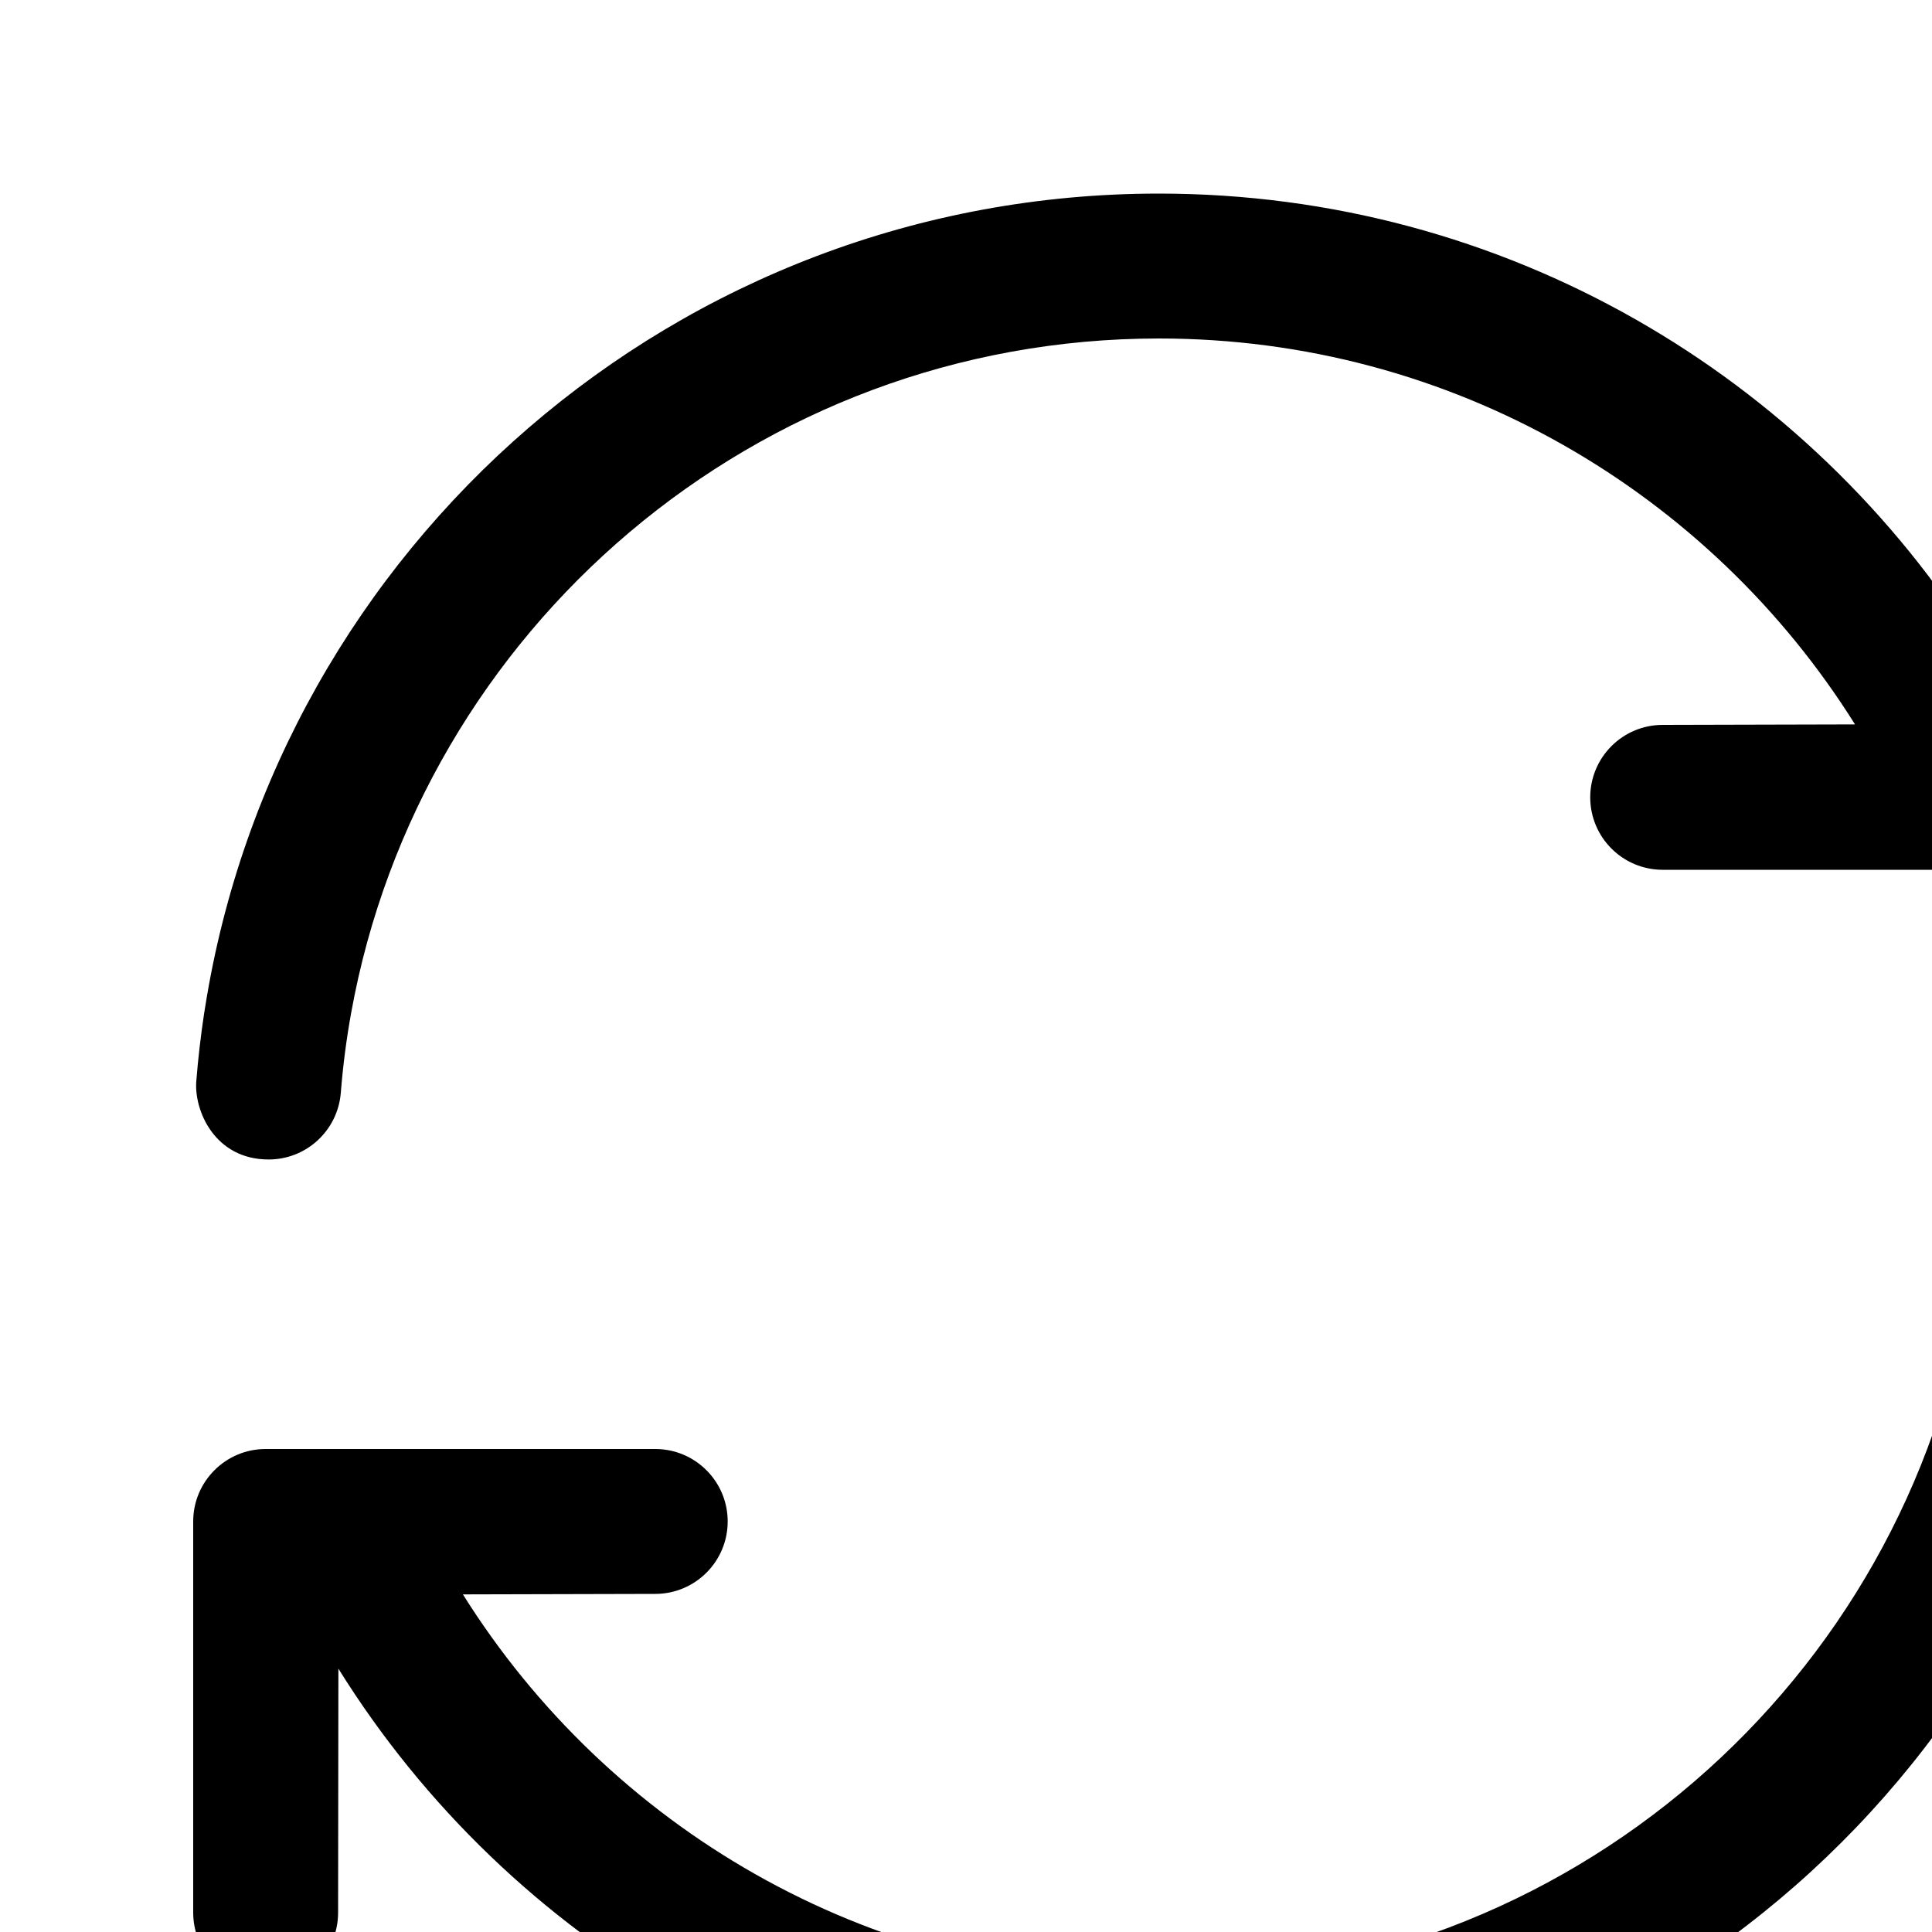
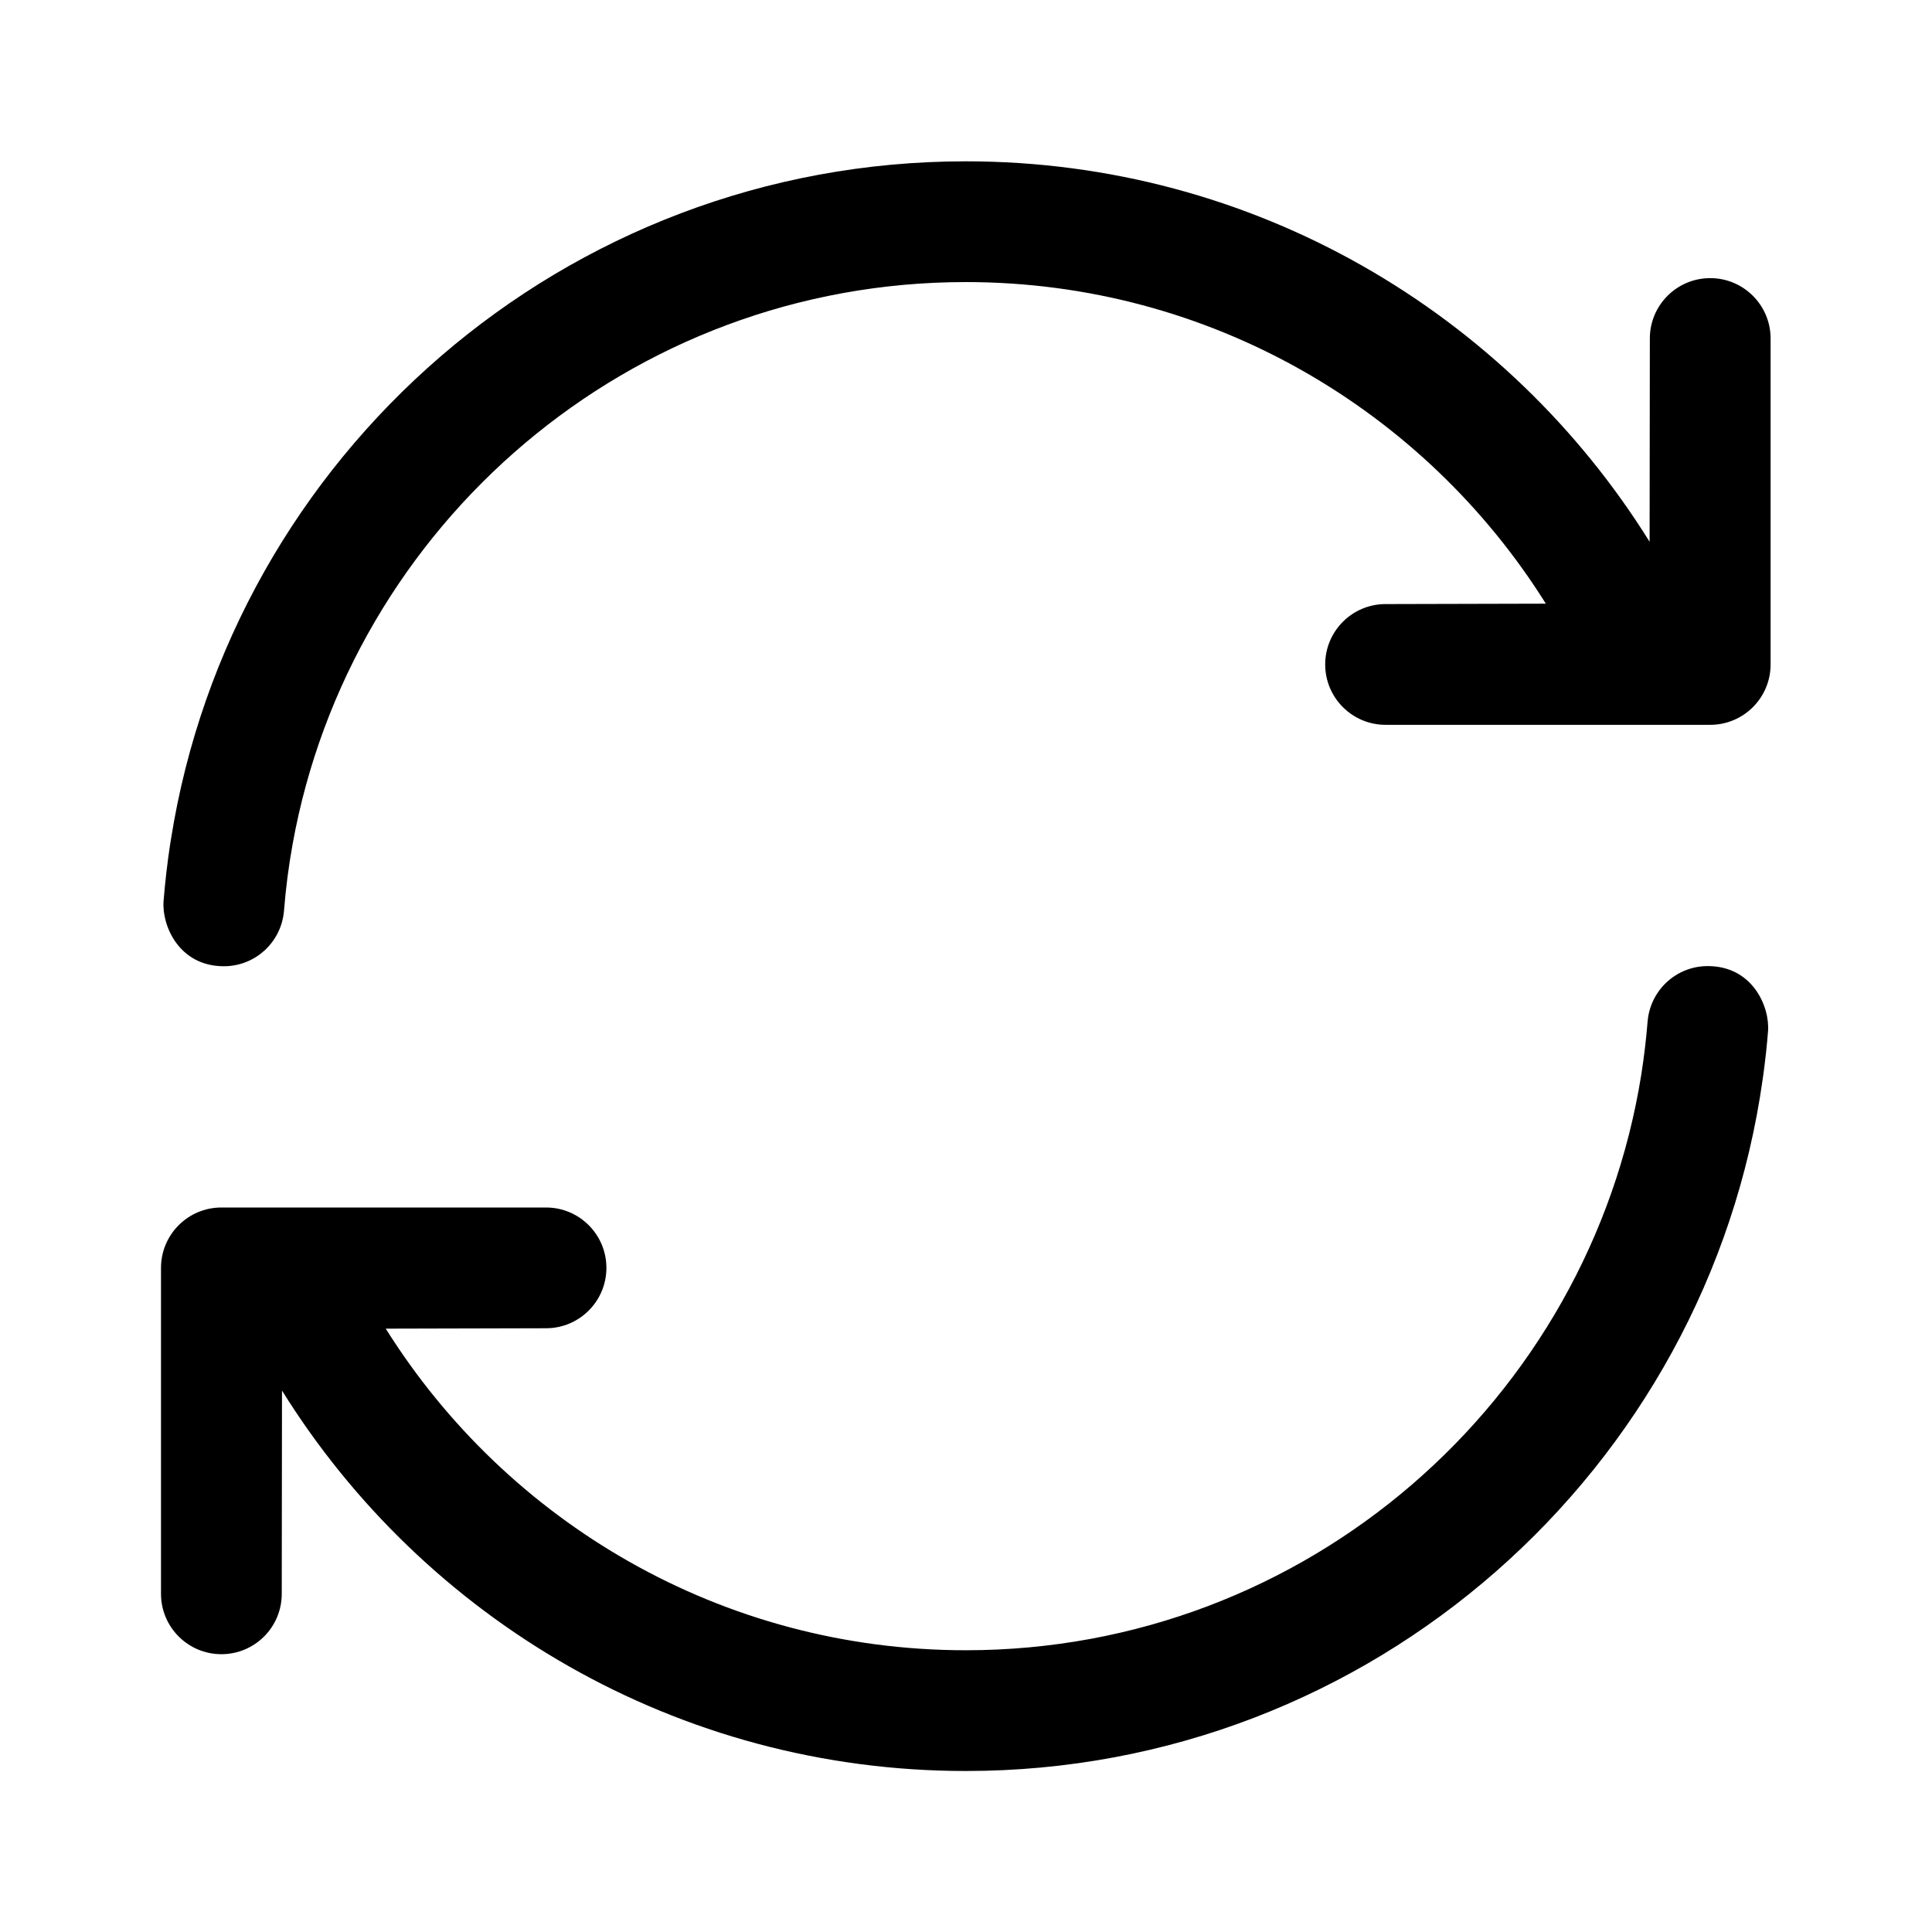
- <svg xmlns="http://www.w3.org/2000/svg" clip-rule="evenodd" fill-rule="evenodd" stroke-linejoin="round" stroke-miterlimit="2" viewBox="0 0 20 20">
+ <svg xmlns="http://www.w3.org/2000/svg" clip-rule="evenodd" fill-rule="evenodd" stroke-linejoin="round" stroke-miterlimit="2" viewBox="0 0 24 24">
  <path d="m21.897 13.404.008-.057v.002c.024-.178.044-.357.058-.537.024-.302-.189-.811-.749-.811-.391 0-.715.3-.747.69-.018.221-.044.44-.078.656-.645 4.051-4.158 7.153-8.391 7.153-3.037 0-5.704-1.597-7.206-3.995l1.991-.005c.414 0 .75-.336.75-.75s-.336-.75-.75-.75h-4.033c-.414 0-.75.336-.75.75v4.049c0 .414.336.75.75.75s.75-.335.75-.75l.003-2.525c1.765 2.836 4.911 4.726 8.495 4.726 5.042 0 9.217-3.741 9.899-8.596zm-19.774-2.974-.009.056v-.002c-.035.233-.063.469-.082.708-.024.302.189.811.749.811.391 0 .715-.3.747-.69.022-.28.058-.556.107-.827.716-3.968 4.189-6.982 8.362-6.982 3.037 0 5.704 1.597 7.206 3.995l-1.991.005c-.414 0-.75.336-.75.75s.336.75.75.75h4.033c.414 0 .75-.336.75-.75v-4.049c0-.414-.336-.75-.75-.75s-.75.335-.75.75l-.003 2.525c-1.765-2.836-4.911-4.726-8.495-4.726-4.984 0-9.12 3.654-9.874 8.426z" fill-rule="nonzero" />
</svg>
